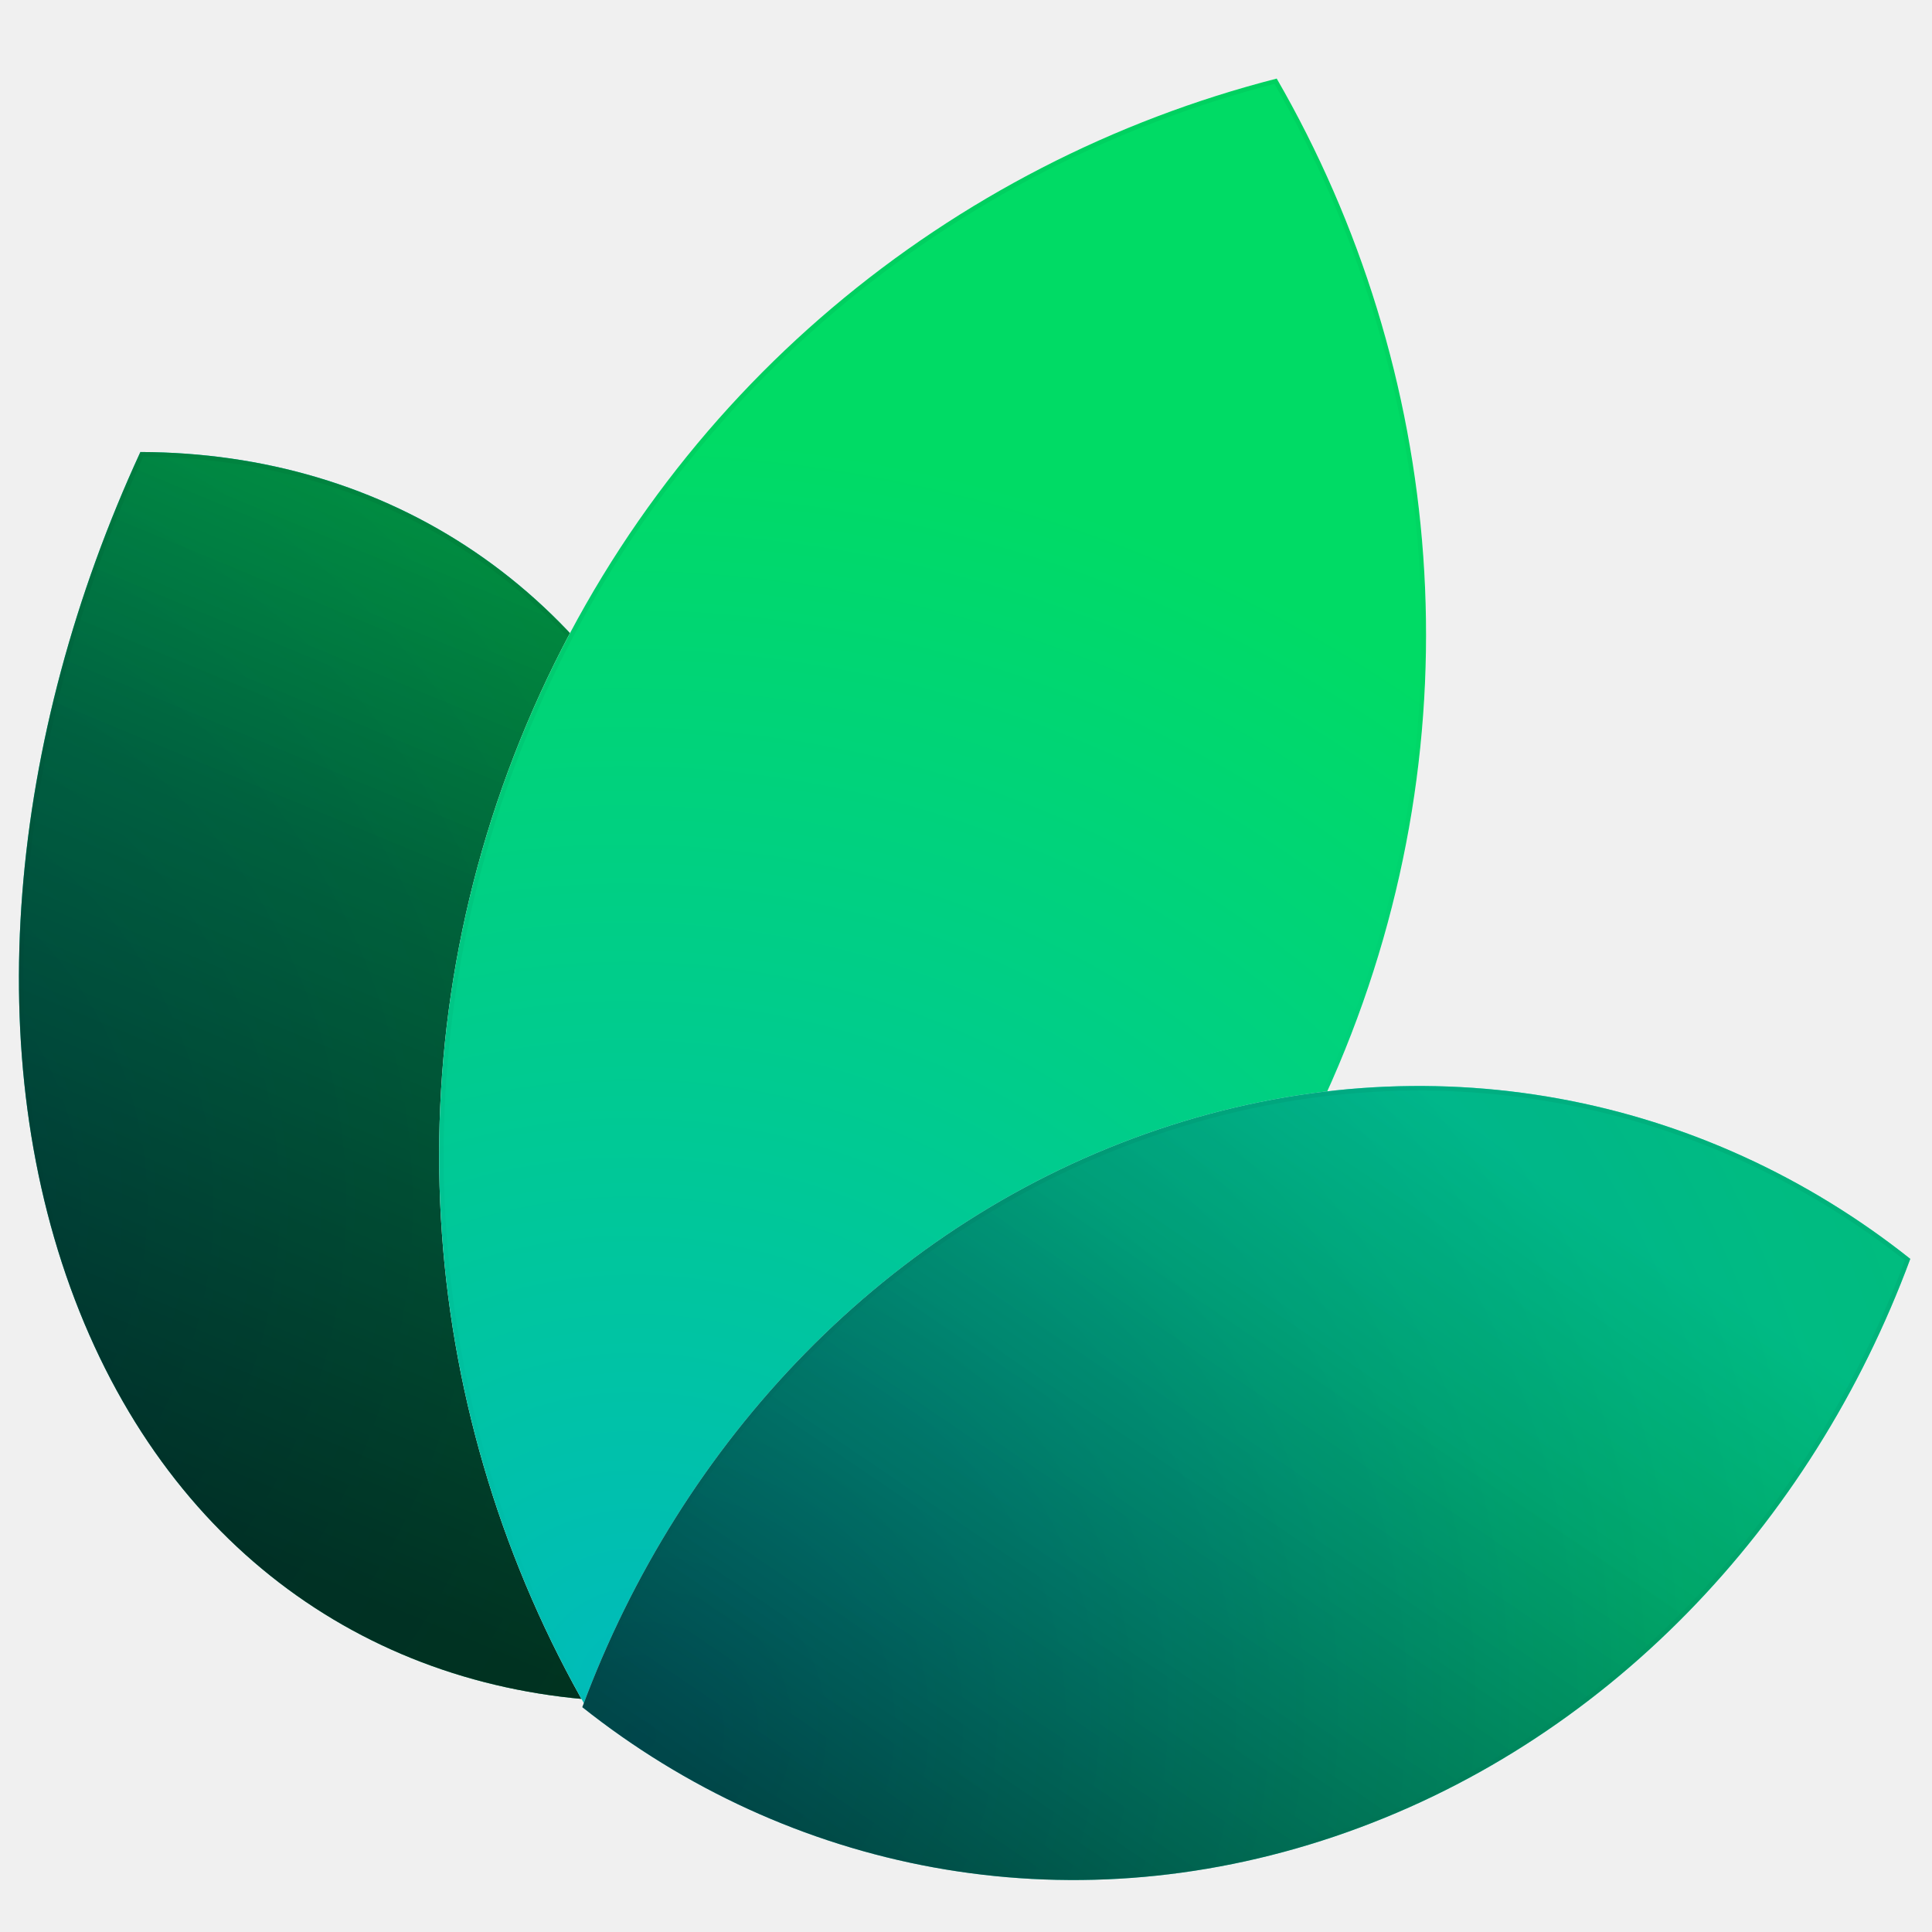
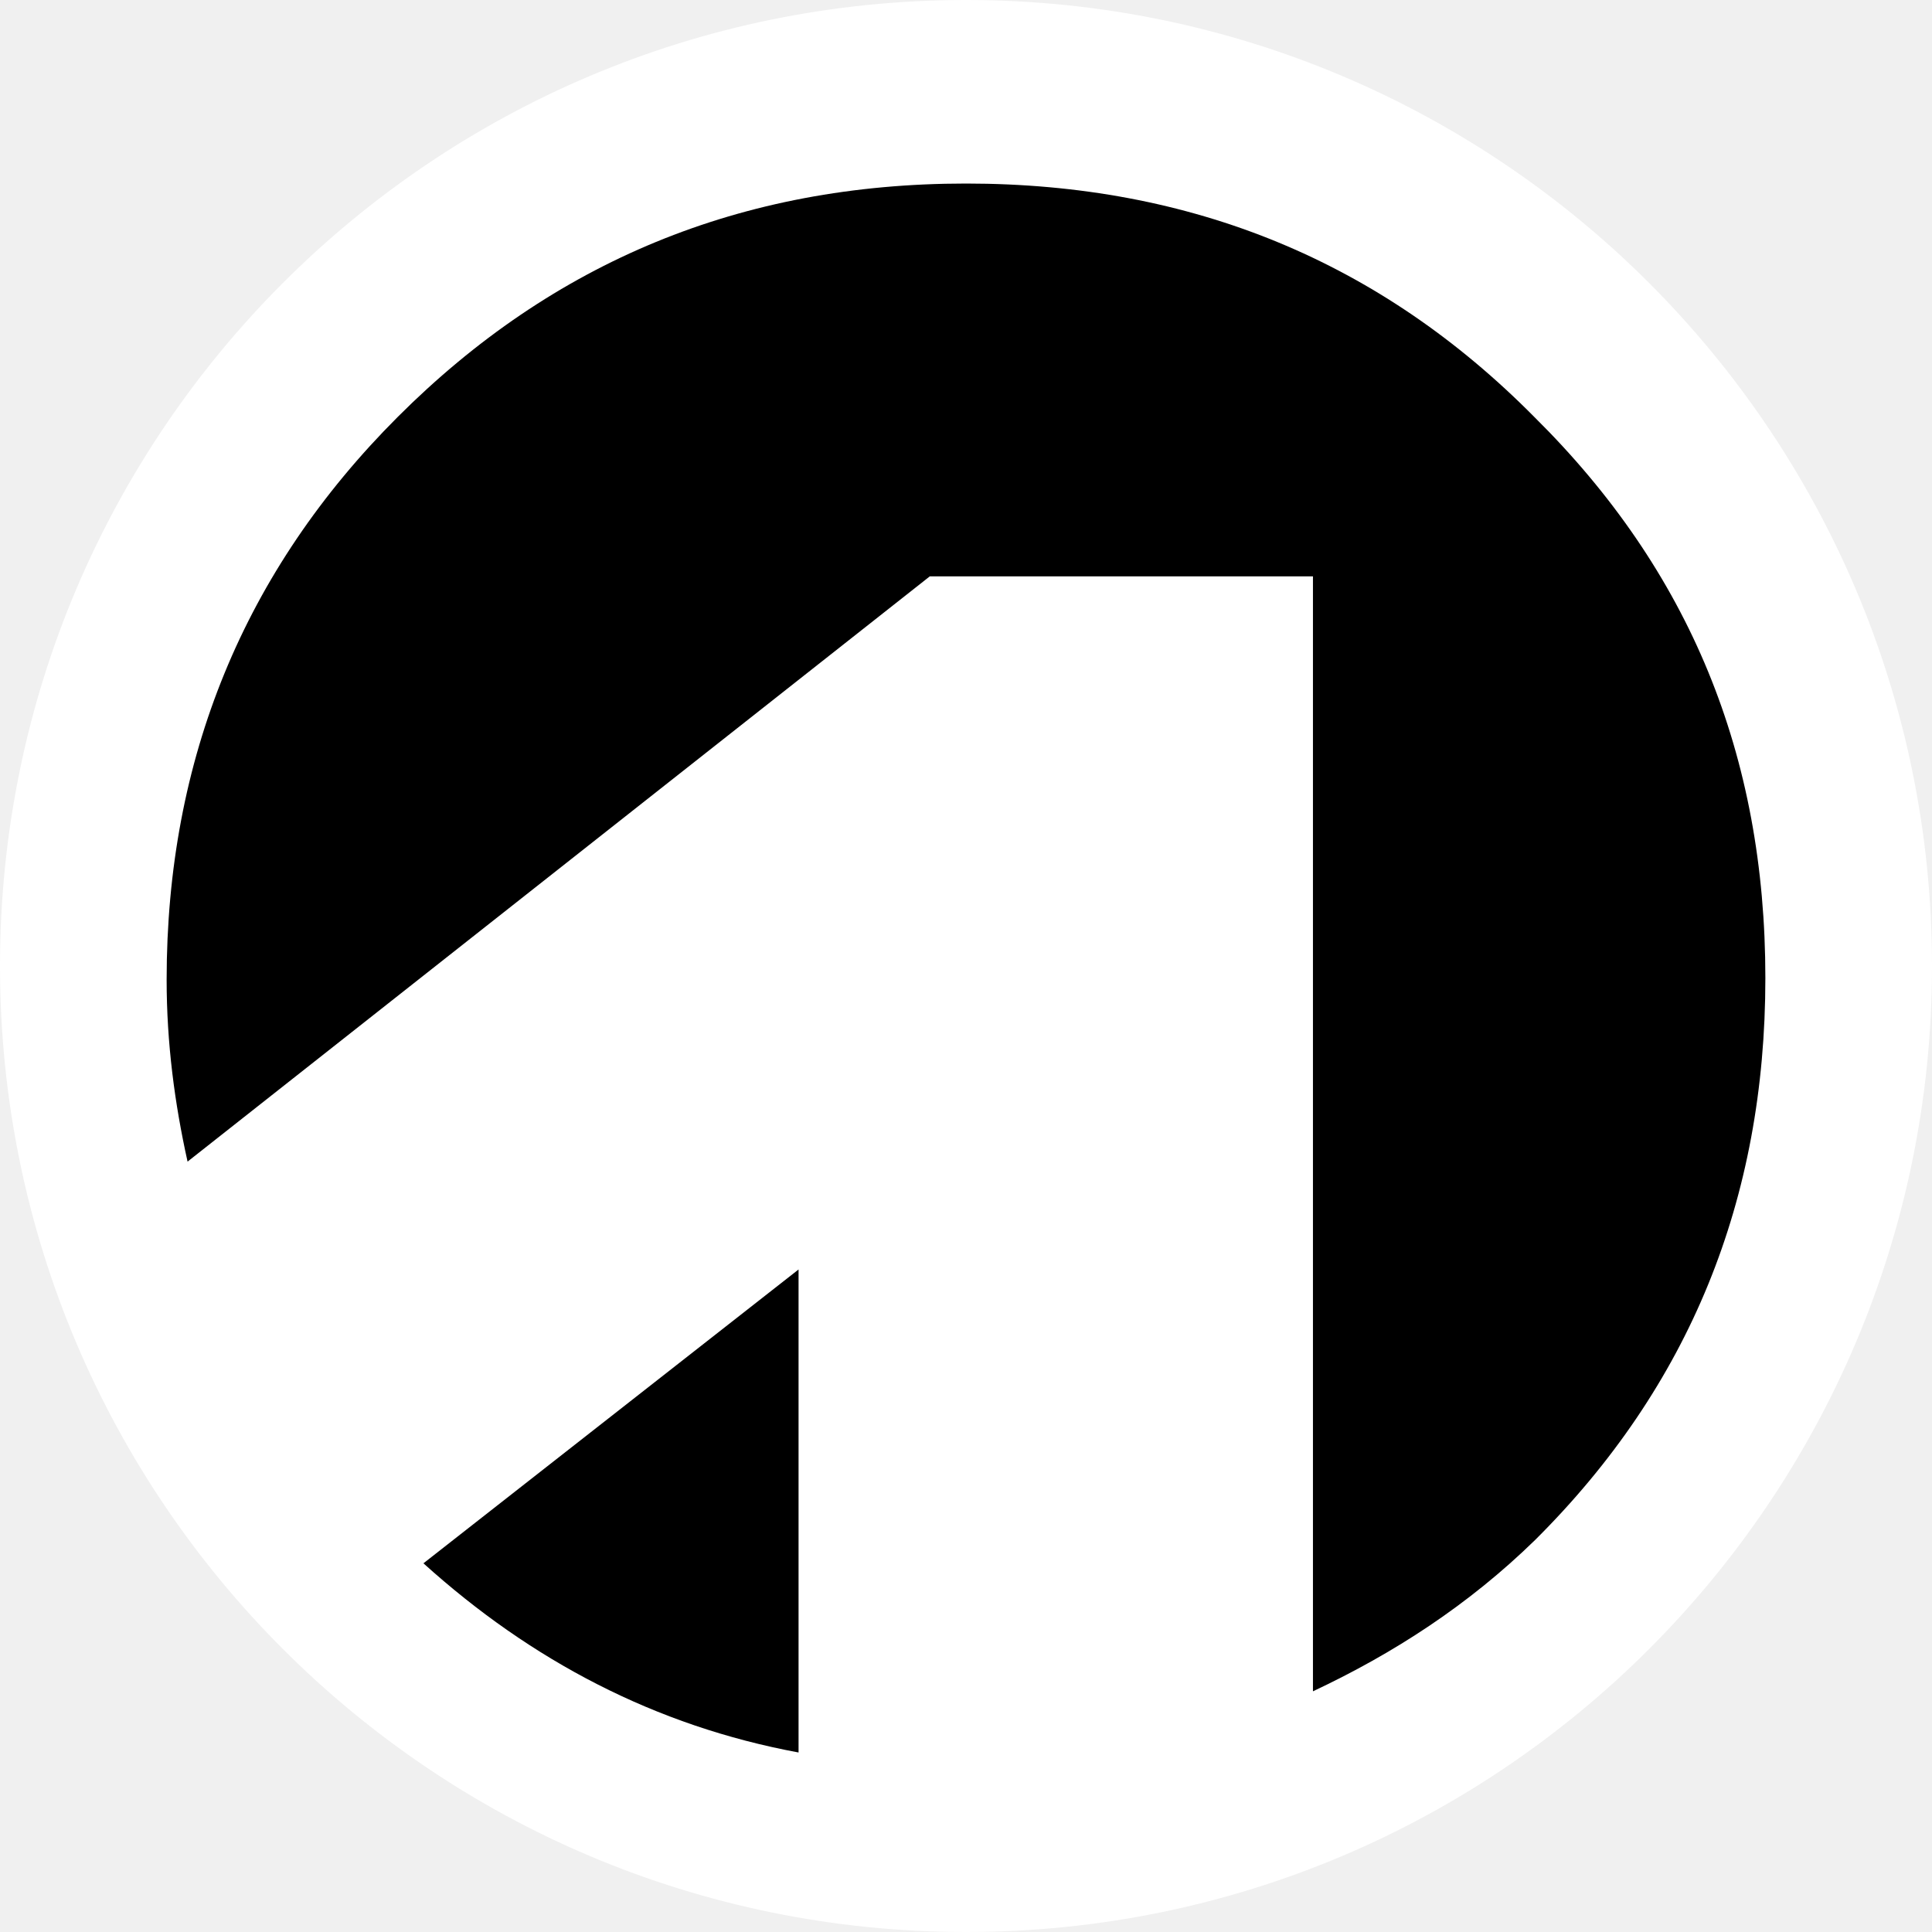
- <svg xmlns="http://www.w3.org/2000/svg" width="24" height="24" viewBox="0 0 24 24" fill="none">
-   <path d="M7.953 21.139C4.896 21.13 2.255 19.458 0.987 16.29C-0.28 13.121 0.109 9.163 1.744 5.615C4.801 5.624 7.442 7.296 8.71 10.465C9.977 13.633 9.588 17.591 7.953 21.139Z" fill="white" />
-   <path d="M7.953 21.139C4.896 21.13 2.255 19.458 0.987 16.29C-0.28 13.121 0.109 9.163 1.744 5.615C4.801 5.624 7.442 7.296 8.71 10.465C9.977 13.633 9.588 17.591 7.953 21.139Z" fill="url(#paint0_radial_101_2703)" />
-   <path d="M7.953 21.139C4.896 21.13 2.255 19.458 0.987 16.29C-0.28 13.121 0.109 9.163 1.744 5.615C4.801 5.624 7.442 7.296 8.71 10.465C9.977 13.633 9.588 17.591 7.953 21.139Z" fill="black" fill-opacity="0.5" style="mix-blend-mode:hard-light" />
-   <path d="M7.953 21.139C4.896 21.13 2.255 19.458 0.987 16.29C-0.28 13.121 0.109 9.163 1.744 5.615C4.801 5.624 7.442 7.296 8.71 10.465C9.977 13.633 9.588 17.591 7.953 21.139Z" fill="url(#paint1_linear_101_2703)" fill-opacity="0.5" style="mix-blend-mode:hard-light" />
-   <path d="M8.684 10.476C9.945 13.63 9.561 17.572 7.935 21.111C4.897 21.096 2.274 19.431 1.013 16.279C-0.248 13.124 0.136 9.182 1.762 5.643C4.8 5.659 7.423 7.324 8.684 10.476Z" stroke="url(#paint2_linear_101_2703)" stroke-opacity="0.05" stroke-width="0.056" />
-   <path d="M7.31 21.257C11.354 20.221 14.884 17.375 16.628 13.236C18.373 9.097 17.945 4.587 15.86 0.976C11.816 2.012 8.287 4.858 6.542 8.998C4.797 13.137 5.225 17.646 7.31 21.257Z" fill="white" />
-   <path d="M7.31 21.257C11.354 20.221 14.884 17.375 16.628 13.236C18.373 9.097 17.945 4.587 15.86 0.976C11.816 2.012 8.287 4.858 6.542 8.998C4.797 13.137 5.225 17.646 7.31 21.257Z" fill="url(#paint3_radial_101_2703)" />
-   <path d="M16.603 13.225C14.864 17.349 11.351 20.187 7.324 21.225C5.253 17.624 4.829 13.132 6.568 9.009C8.306 4.885 11.819 2.047 15.846 1.009C17.918 4.61 18.341 9.101 16.603 13.225Z" stroke="url(#paint4_linear_101_2703)" stroke-opacity="0.05" stroke-width="0.056" />
-   <path d="M7.234 21.207C9.789 23.237 13.21 23.951 16.577 22.814C19.944 21.677 22.506 18.945 23.73 15.638C21.175 13.608 17.754 12.894 14.387 14.031C11.02 15.168 8.458 17.901 7.234 21.207Z" fill="white" />
-   <path d="M7.234 21.207C9.789 23.237 13.21 23.951 16.577 22.814C19.944 21.677 22.506 18.945 23.73 15.638C21.175 13.608 17.754 12.894 14.387 14.031C11.02 15.168 8.458 17.901 7.234 21.207Z" fill="url(#paint5_radial_101_2703)" />
-   <path d="M7.234 21.207C9.789 23.237 13.21 23.951 16.577 22.814C19.944 21.677 22.506 18.945 23.73 15.638C21.175 13.608 17.754 12.894 14.387 14.031C11.02 15.168 8.458 17.901 7.234 21.207Z" fill="black" fill-opacity="0.2" style="mix-blend-mode:hard-light" />
-   <path d="M7.234 21.207C9.789 23.237 13.21 23.951 16.577 22.814C19.944 21.677 22.506 18.945 23.73 15.638C21.175 13.608 17.754 12.894 14.387 14.031C11.02 15.168 8.458 17.901 7.234 21.207Z" fill="url(#paint6_linear_101_2703)" fill-opacity="0.5" style="mix-blend-mode:hard-light" />
-   <path d="M16.568 22.787C13.218 23.918 9.814 23.212 7.267 21.198C8.492 17.907 11.044 15.189 14.396 14.058C17.747 12.927 21.15 13.633 23.697 15.648C22.472 18.938 19.92 21.656 16.568 22.787Z" stroke="url(#paint7_linear_101_2703)" stroke-opacity="0.05" stroke-width="0.056" />
-   <defs>
-     <radialGradient id="paint0_radial_101_2703" cx="0" cy="0" r="1" gradientUnits="userSpaceOnUse" gradientTransform="translate(-3.00503 15.023) rotate(-10.029) scale(17.9572 17.784)">
-       <stop stop-color="#00B0BB" />
-       <stop offset="1" stop-color="#00DB65" />
-     </radialGradient>
-     <linearGradient id="paint1_linear_101_2703" x1="7.39" y1="4.813" x2="1.63" y2="18.689" gradientUnits="userSpaceOnUse">
-       <stop stop-color="#18E299" />
-       <stop offset="1" />
-     </linearGradient>
-     <linearGradient id="paint2_linear_101_2703" x1="7.948" y1="8.016" x2="1.761" y2="18.746" gradientUnits="userSpaceOnUse">
-       <stop />
-       <stop offset="1" stop-opacity="0" />
-     </linearGradient>
-     <radialGradient id="paint3_radial_101_2703" cx="0" cy="0" r="1" gradientUnits="userSpaceOnUse" gradientTransform="translate(8.11404 20.8822) rotate(-75.7542) scale(21.6246 23.7772)">
-       <stop stop-color="#00BBBB" />
-       <stop offset="0.713" stop-color="#00DB65" />
-     </radialGradient>
-     <linearGradient id="paint4_linear_101_2703" x1="7.602" y1="5.871" x2="15.556" y2="16.372" gradientUnits="userSpaceOnUse">
-       <stop />
-       <stop offset="1" stop-opacity="0" />
-     </linearGradient>
-     <radialGradient id="paint5_radial_101_2703" cx="0" cy="0" r="1" gradientUnits="userSpaceOnUse" gradientTransform="translate(7.84537 21.5181) rotate(-20.3525) scale(18.5603 17.32)">
-       <stop stop-color="#00B0BB" />
-       <stop offset="1" stop-color="#00DB65" />
-     </radialGradient>
-     <linearGradient id="paint6_linear_101_2703" x1="16.808" y1="13.007" x2="10.041" y2="22.994" gradientUnits="userSpaceOnUse">
-       <stop stop-color="#00B1BC" />
-       <stop offset="1" />
-     </linearGradient>
-     <linearGradient id="paint7_linear_101_2703" x1="16.808" y1="13.007" x2="14.169" y2="23.841" gradientUnits="userSpaceOnUse">
-       <stop />
-       <stop offset="1" stop-opacity="0" />
-     </linearGradient>
-   </defs>
+ <svg xmlns="http://www.w3.org/2000/svg" version="1.1" id="Layer_1" x="0px" y="0px" viewBox="0 0 24 24" style="enable-background:new 0 0 24 24;" xml:space="preserve">
+   <style type="text/css">
+ 	.st0{fill:#FFFFFF;}
+ 	</style>
+   <circle class="st0" cx="12" cy="12" r="12" />
+   <g>
+     <path d="M21.93,12.15c0-2.77-0.94-5.06-2.87-6.97c-1.91-1.93-4.25-2.9-7.06-2.9c-2.79,0-5.13,0.97-7.06,2.9   c-1.91,1.91-2.87,4.25-2.87,6.99c0,0.79,0.1,1.54,0.26,2.26l9.22-7.27h4.76v13.85c1-0.47,1.93-1.07,2.76-1.88   C20.99,17.22,21.93,14.9,21.93,12.15z" />
+     <path d="M5.26,19.42c1.34,1.21,2.88,2.02,4.66,2.35v-6L5.26,19.42z" />
+   </g>
</svg>
